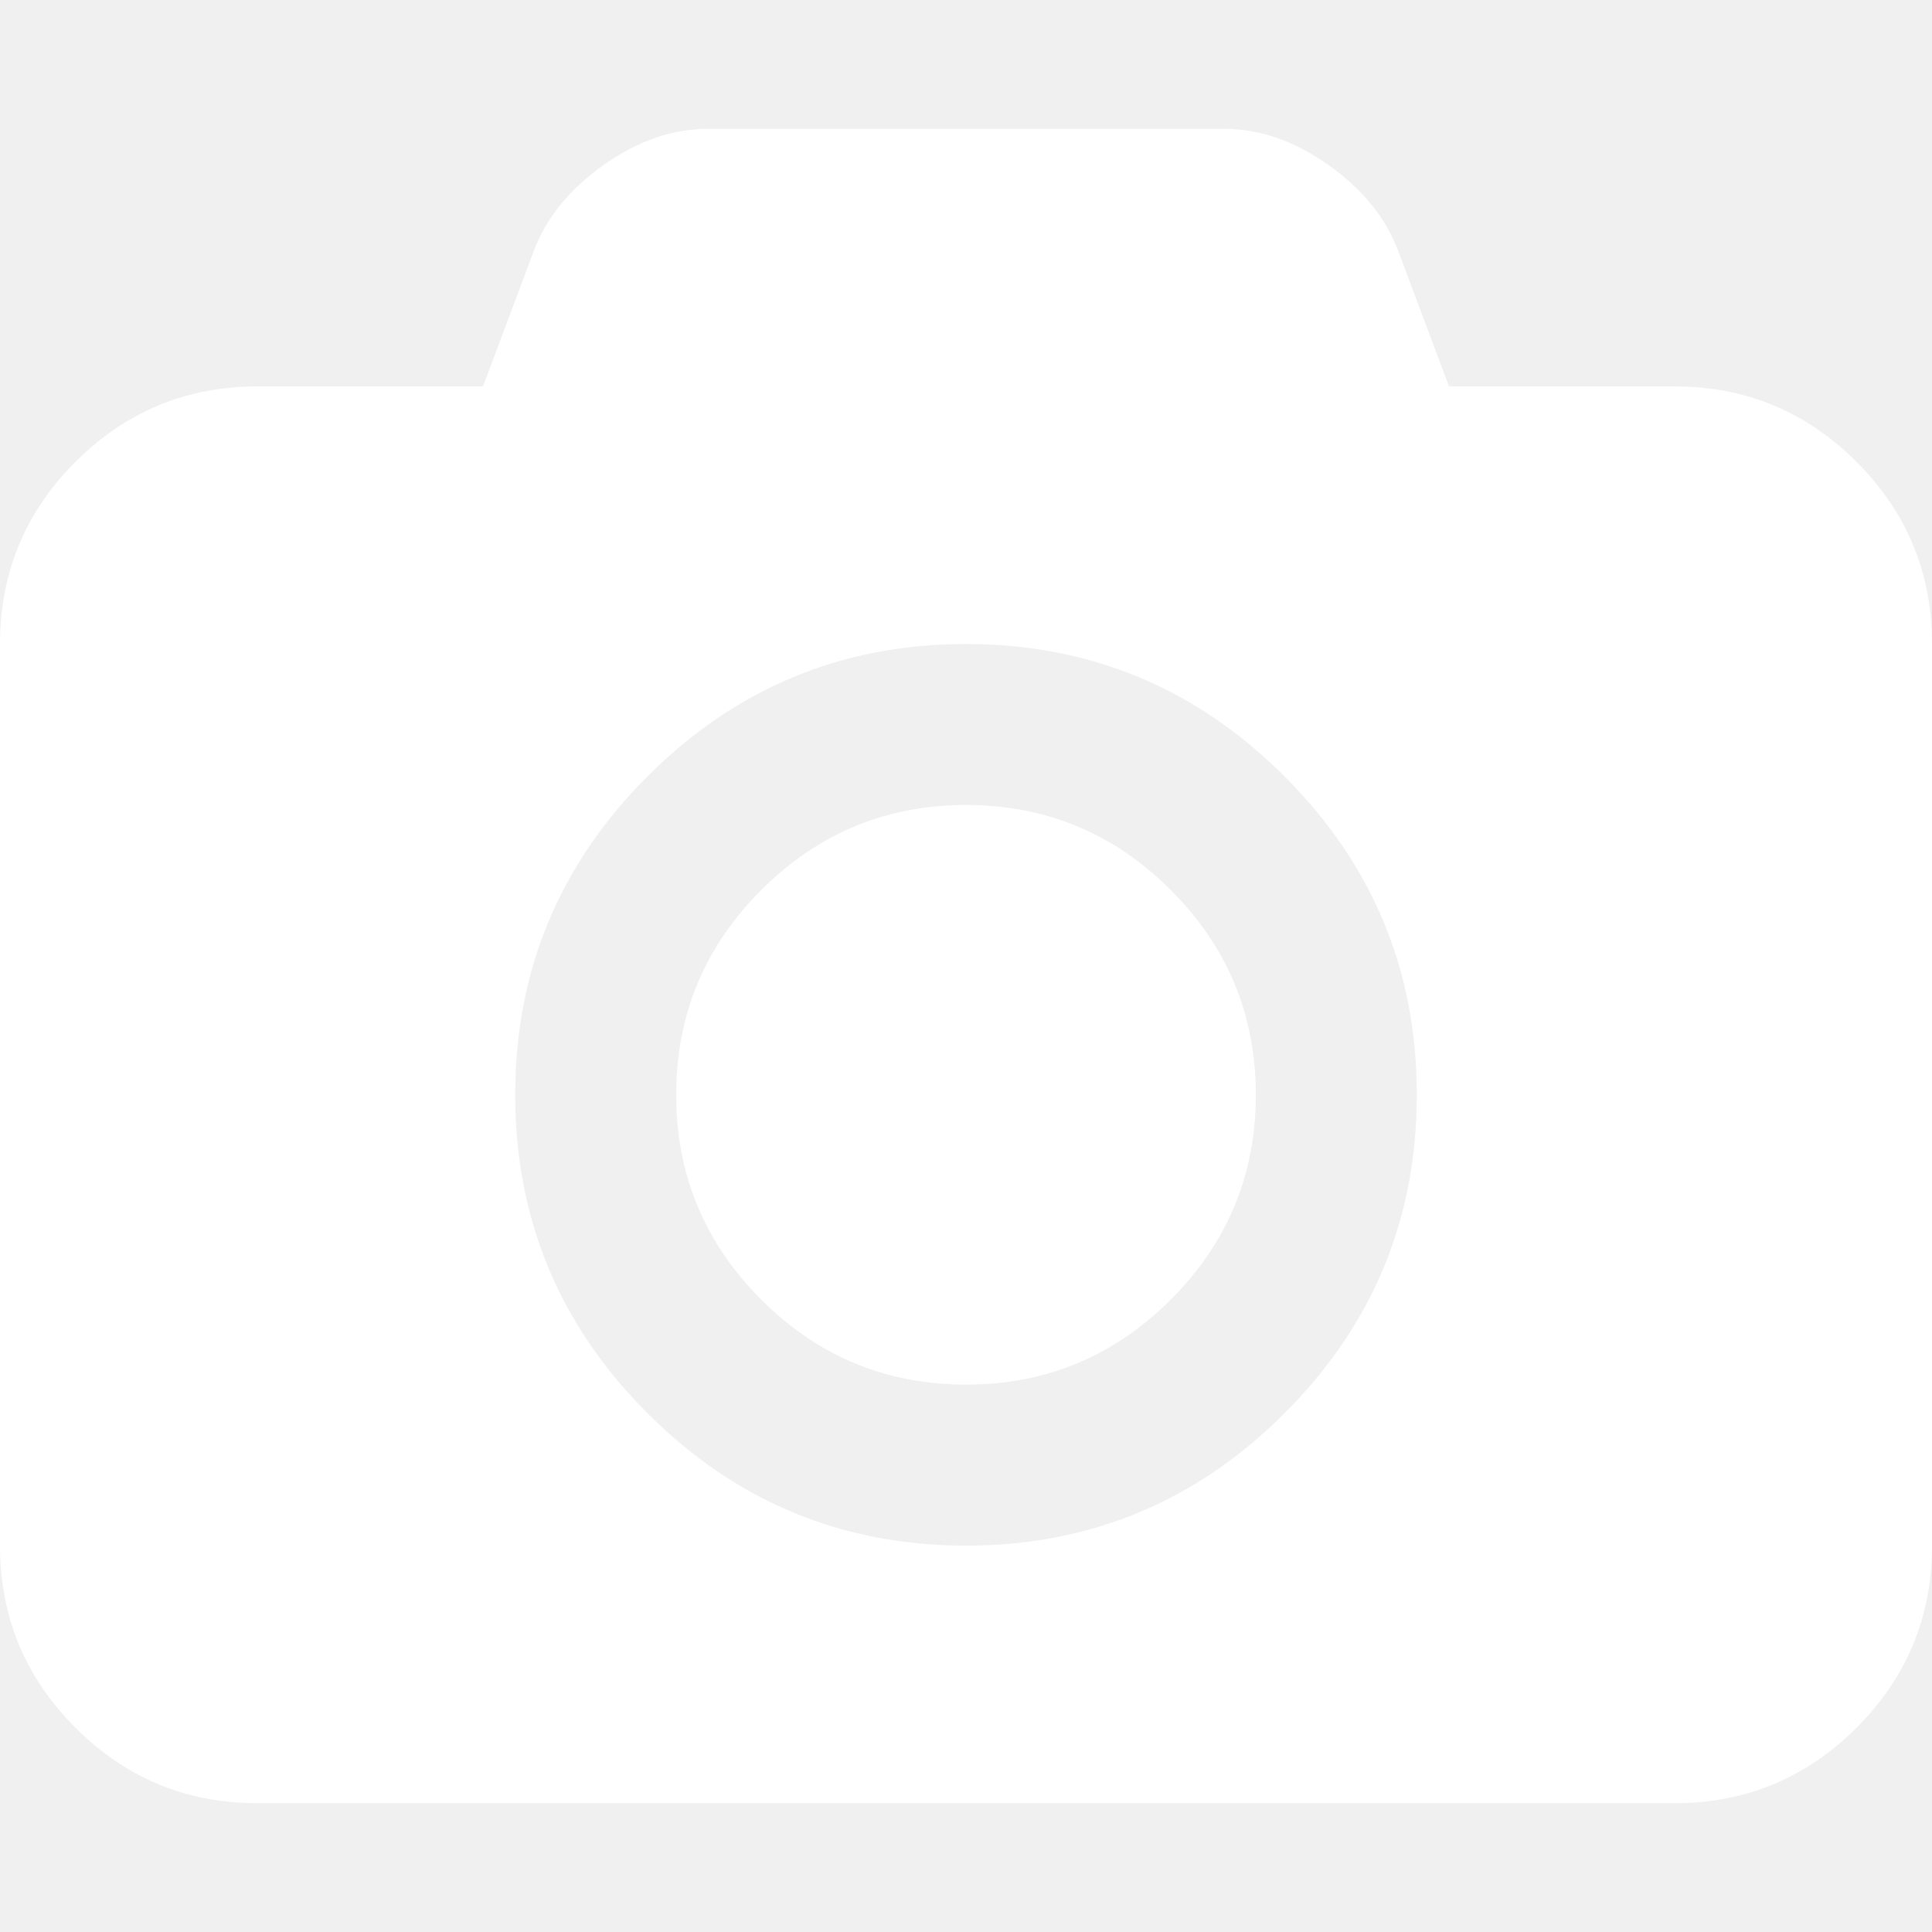
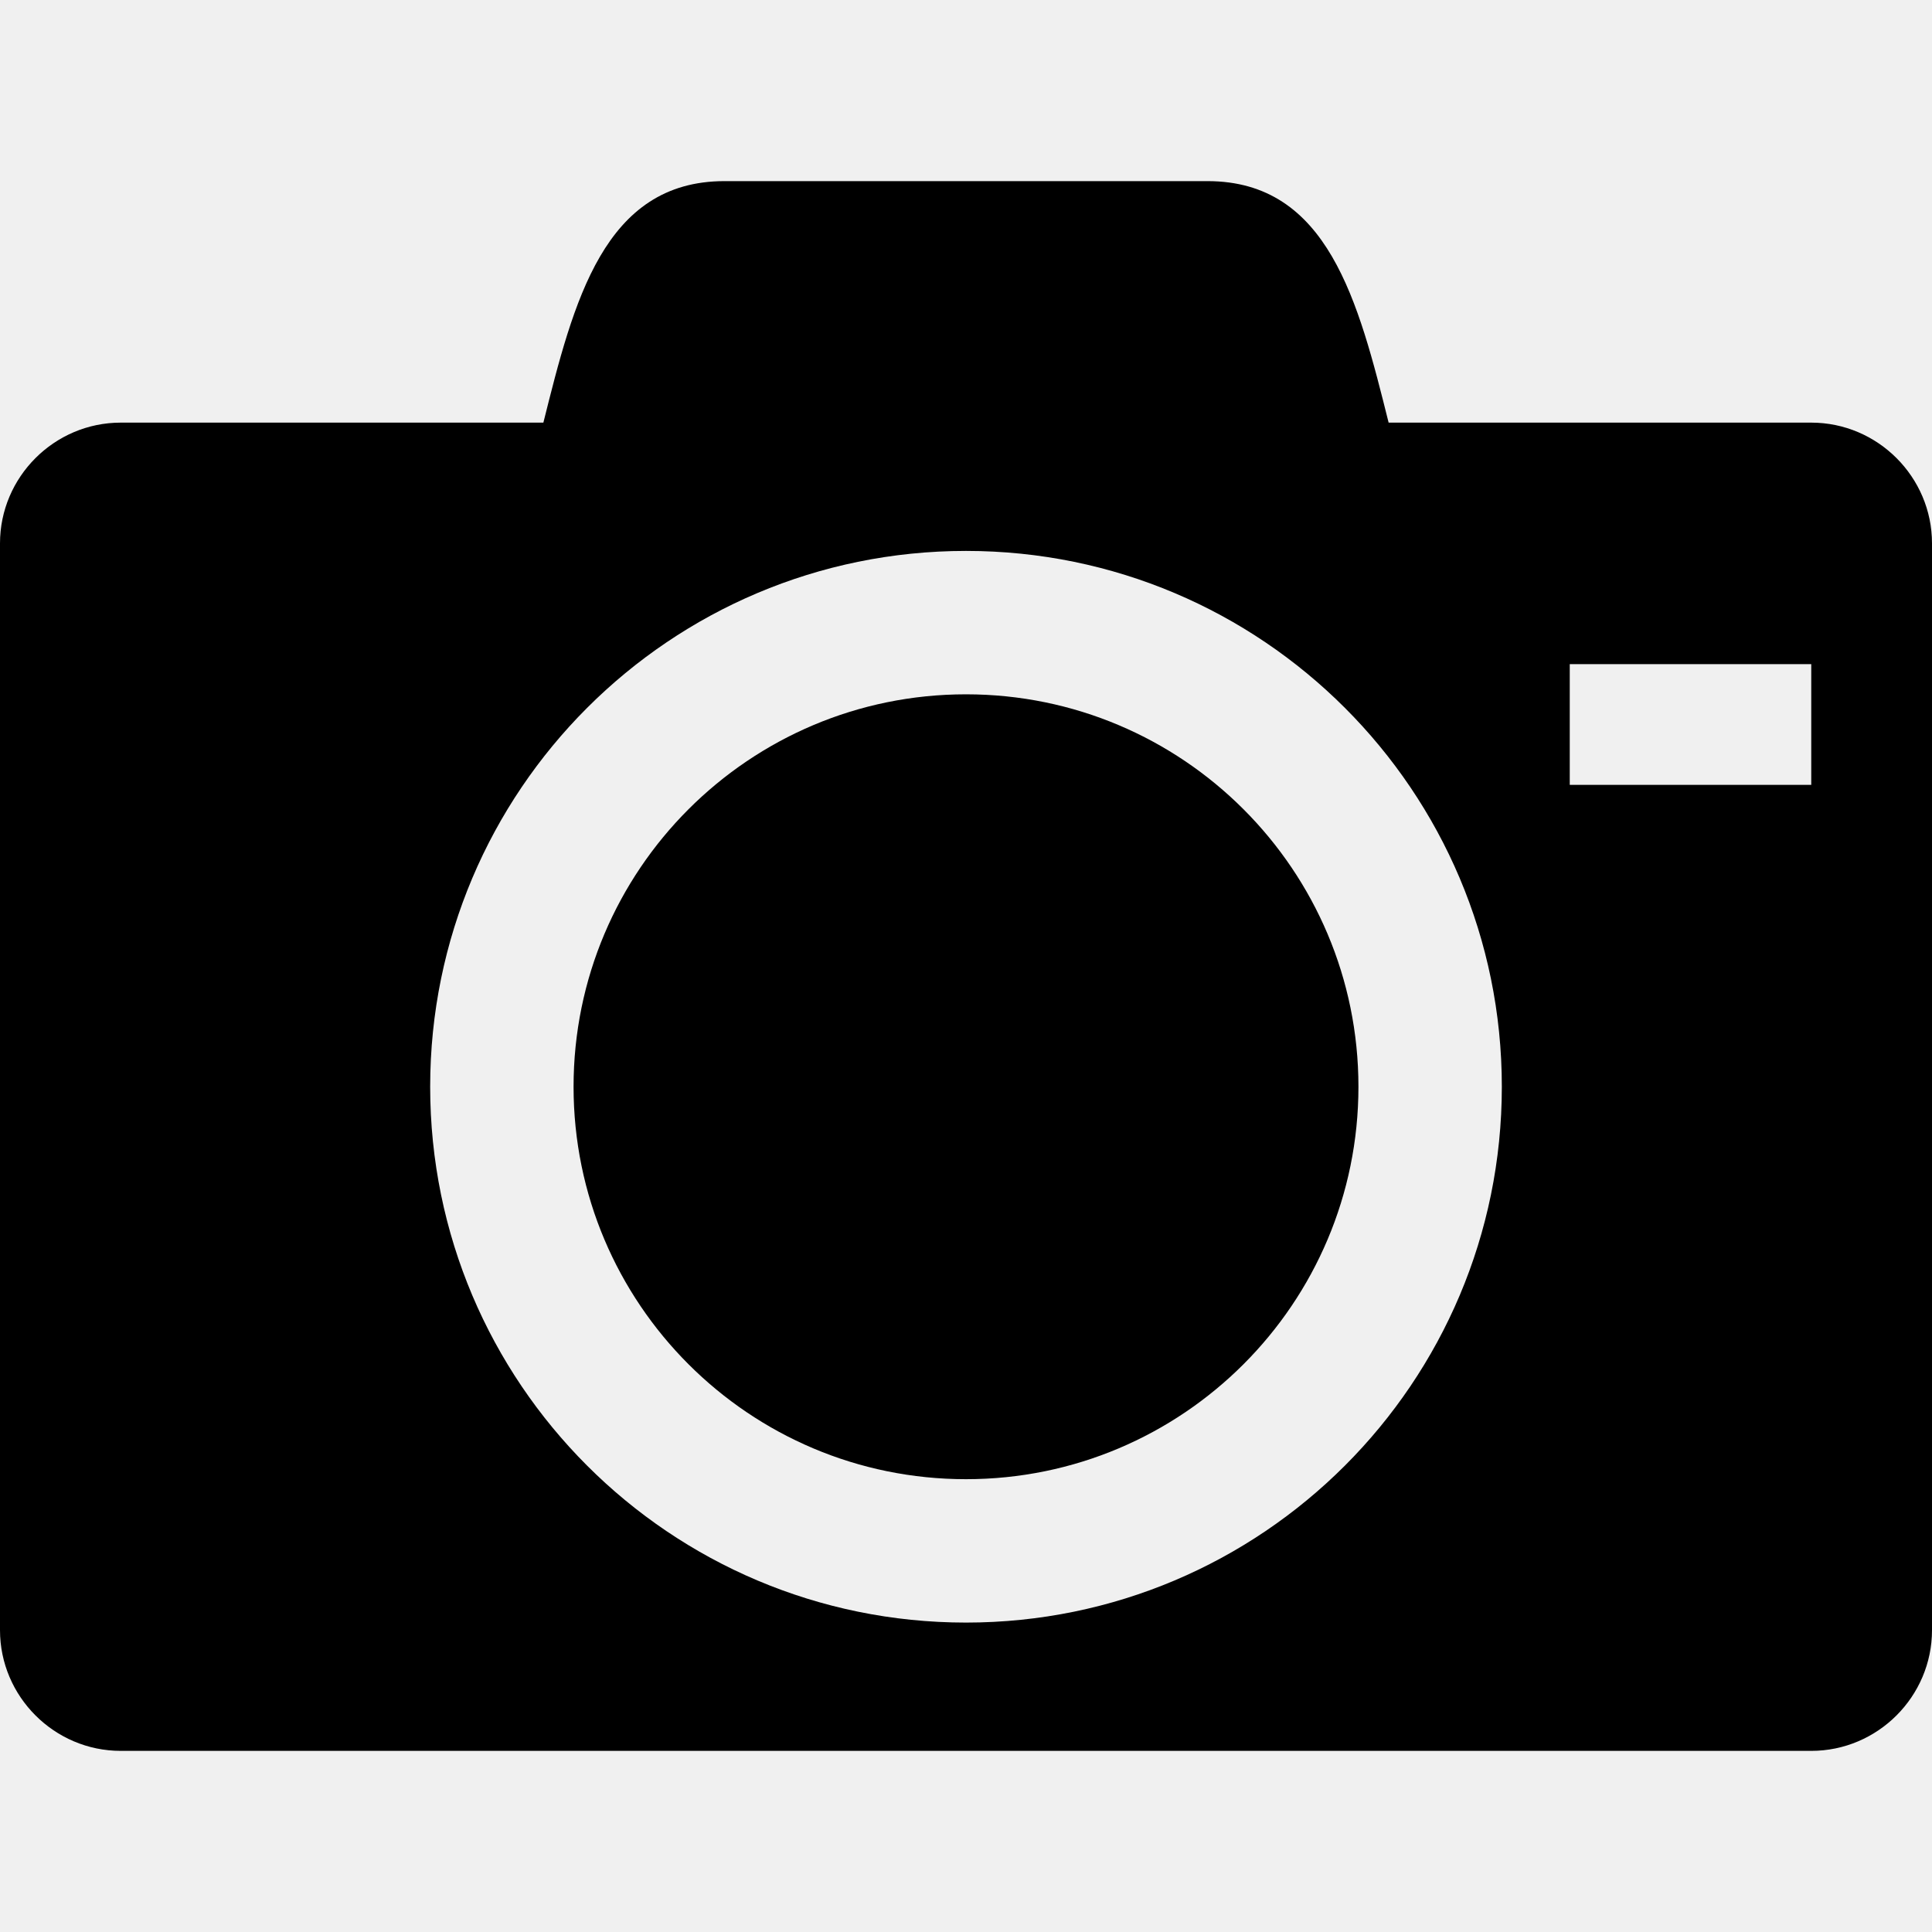
- <svg xmlns="http://www.w3.org/2000/svg" version="1.1" id="Capa_1" x="0px" y="0px" width="512px" height="512px" viewBox="0 0 548.165 548.165" style="enable-background:new 0 0 548.165 548.165;" xml:space="preserve">
+ <svg xmlns="http://www.w3.org/2000/svg" version="1.1" id="Capa_1" x="0px" y="0px" width="533.333px" height="533.333px" viewBox="0 0 533.333 533.333" style="enable-background:new 0 0 533.333 533.333;" xml:space="preserve">
  <g>
-     <g>
-       <path d="M526.76,131.045c-14.277-14.274-31.498-21.413-51.675-21.413h-63.953l-14.558-38.826    c-3.618-9.325-10.229-17.368-19.846-24.128c-9.613-6.757-19.462-10.138-29.551-10.138H200.996    c-10.088,0-19.939,3.381-29.552,10.138c-9.613,6.76-16.225,14.803-19.842,24.128l-14.56,38.826H73.089    c-20.179,0-37.401,7.139-51.678,21.413C7.137,145.32,0,162.544,0,182.721v255.813c0,20.178,7.137,37.404,21.411,51.675    c14.277,14.277,31.5,21.416,51.678,21.416h401.989c20.177,0,37.397-7.139,51.675-21.416    c14.273-14.271,21.412-31.497,21.412-51.675V182.721C548.169,162.544,541.03,145.32,526.76,131.045z M364.446,400.993    c-25.029,25.03-55.147,37.548-90.362,37.548s-65.331-12.518-90.362-37.548c-25.031-25.026-37.544-55.151-37.544-90.358    c0-35.218,12.517-65.333,37.544-90.364c25.028-25.031,55.148-37.544,90.362-37.544s65.333,12.516,90.362,37.544    c25.03,25.028,37.545,55.146,37.545,90.364C401.991,345.842,389.477,375.964,364.446,400.993z" fill="#ffffff" />
-       <path d="M274.084,228.403c-22.651,0-42.018,8.042-58.102,24.128c-16.084,16.084-24.126,35.448-24.126,58.104    c0,22.647,8.042,42.014,24.126,58.098c16.084,16.081,35.45,24.123,58.102,24.123c22.648,0,42.017-8.042,58.101-24.123    c16.084-16.084,24.127-35.45,24.127-58.098c0-22.655-8.043-42.019-24.127-58.104C316.102,236.446,296.732,228.403,274.084,228.403    z" fill="#ffffff" />
-     </g>
+     <path d="M158.333,300c0,59.831,48.502,108.333,108.333,108.333S375,359.831,375,300s-48.502-108.333-108.333-108.333   S158.333,240.169,158.333,300z M500,116.667H383.333C375,83.333,366.667,50,333.333,50H200c-33.333,0-41.667,33.333-50,66.667   H33.333C15,116.667,0,131.667,0,150v300c0,18.333,15,33.333,33.333,33.333H500c18.333,0,33.334-15,33.334-33.333V150   C533.333,131.667,518.333,116.667,500,116.667z M266.667,447.917c-81.692,0-147.917-66.224-147.917-147.917   c0-81.692,66.224-147.917,147.917-147.917c81.693,0,147.917,66.224,147.917,147.917   C414.583,381.693,348.361,447.917,266.667,447.917z M500,216.667h-66.666v-33.333H500V216.667z" />
  </g>
  <g>
</g>
  <g>
</g>
  <g>
</g>
  <g>
</g>
  <g>
</g>
  <g>
</g>
  <g>
</g>
  <g>
</g>
  <g>
</g>
  <g>
</g>
  <g>
</g>
  <g>
</g>
  <g>
</g>
  <g>
</g>
  <g>
</g>
</svg>
